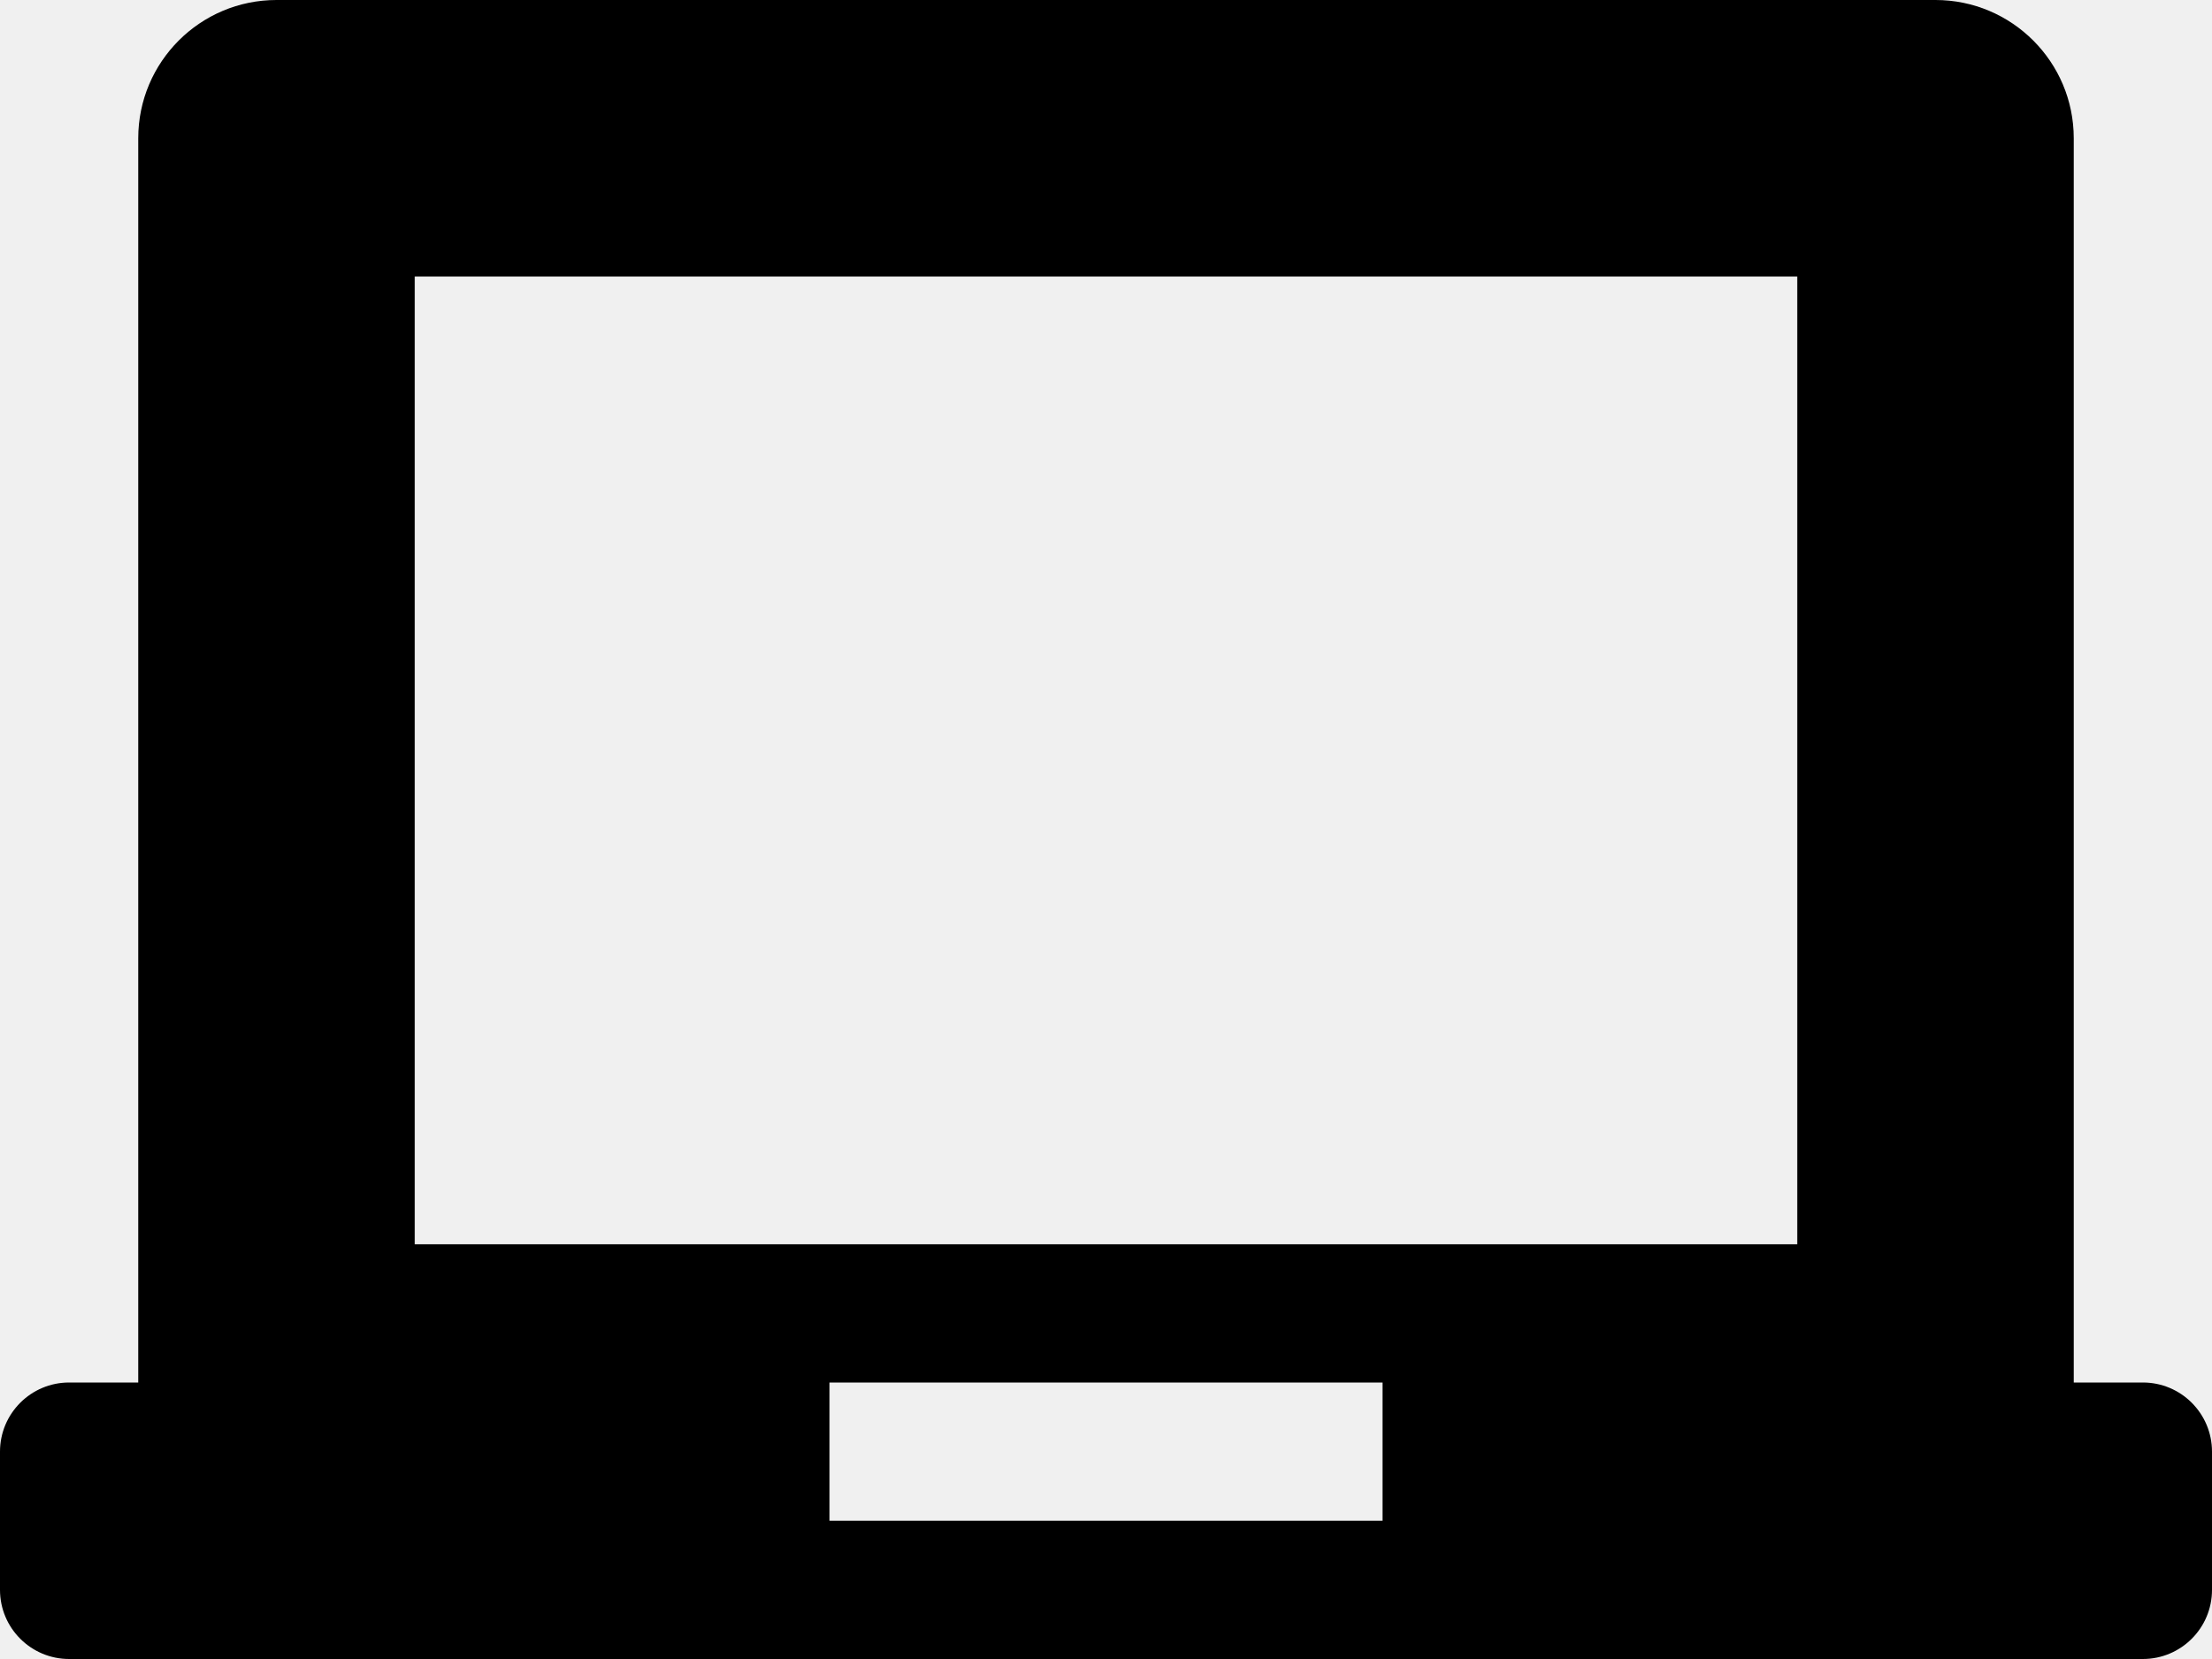
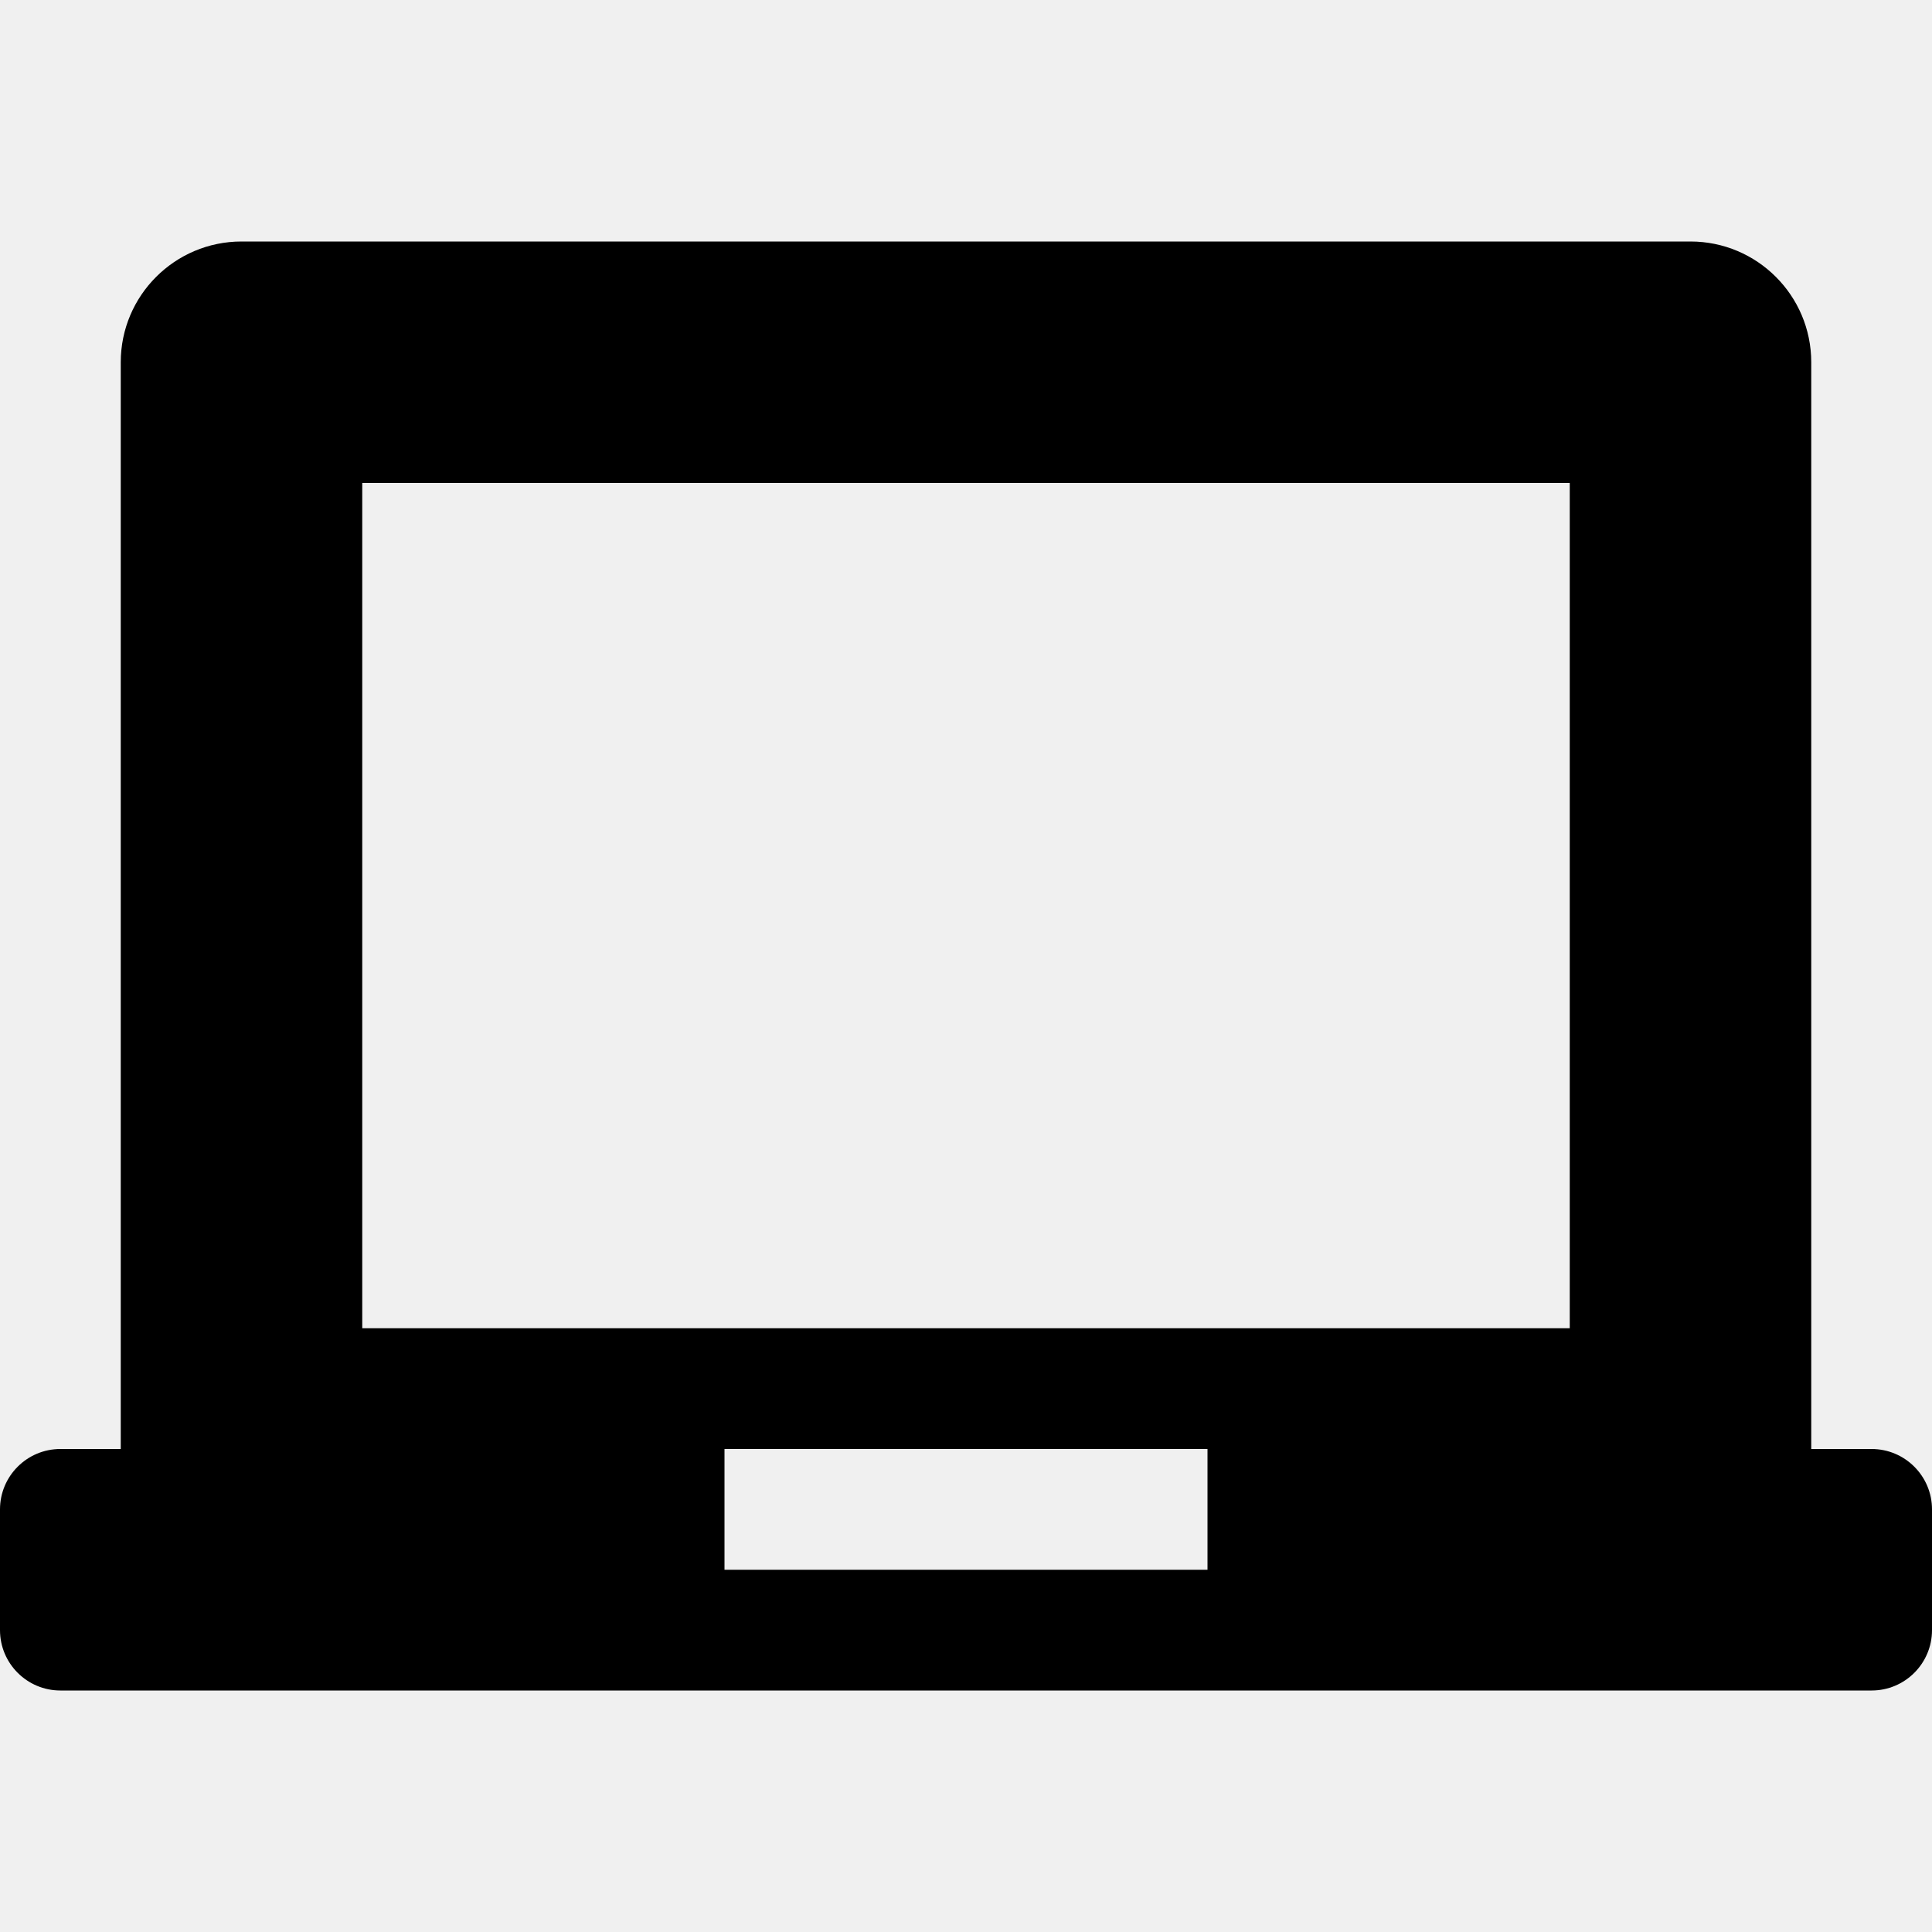
- <svg xmlns="http://www.w3.org/2000/svg" xmlns:xlink="http://www.w3.org/1999/xlink" width="16" height="12" viewBox="0 0 16 12">
-   <defs>
-     <path id="desktop-16-a" d="M15.5,12 L15,12 L15,3 C15,2.448 14.552,2 14,2 L2,2 C1.448,2 1,2.448 1,3 L1,12 L0.5,12 C0.224,12 3.38176876e-17,12.224 0,12.5 L0,13.5 C3.38176876e-17,13.776 0.224,14 0.5,14 L15.5,14 C15.776,14 16,13.776 16,13.5 L16,12.5 C16,12.224 15.776,12 15.5,12 Z M10,13 L6,13 L6,12 L10,12 L10,13 Z M13,11 L3,11 L3,4 L13,4 L13,11 Z" />
-   </defs>
-   <g fill="none" fill-rule="evenodd" transform="translate(0 -2)">
-     <rect width="16" height="16" />
-     <mask id="desktop-16-b" fill="#fff">
-       <use xlink:href="#desktop-16-a" />
-     </mask>
-     <g fill="#000" mask="url(#desktop-16-b)">
-       <rect width="16" height="16" />
-     </g>
-   </g>
+ <svg xmlns="http://www.w3.org/2000/svg" width="16" height="16" viewBox="0 0 16 16">
+   <path d="M15.5,12 L15,12 L15,3 C15,2.448 14.552,2 14,2 L2,2 C1.448,2 1,2.448 1,3 L1,12 L0.5,12 C0.224,12 3.38176876e-17,12.224 0,12.5 L0,13.5 C3.38176876e-17,13.776 0.224,14 0.5,14 L15.5,14 C15.776,14 16,13.776 16,13.5 L16,12.5 C16,12.224 15.776,12 15.5,12 Z M10,13 L6,13 L6,12 L10,12 L10,13 Z M13,11 L3,11 L3,4 L13,4 L13,11 Z" />
</svg>
